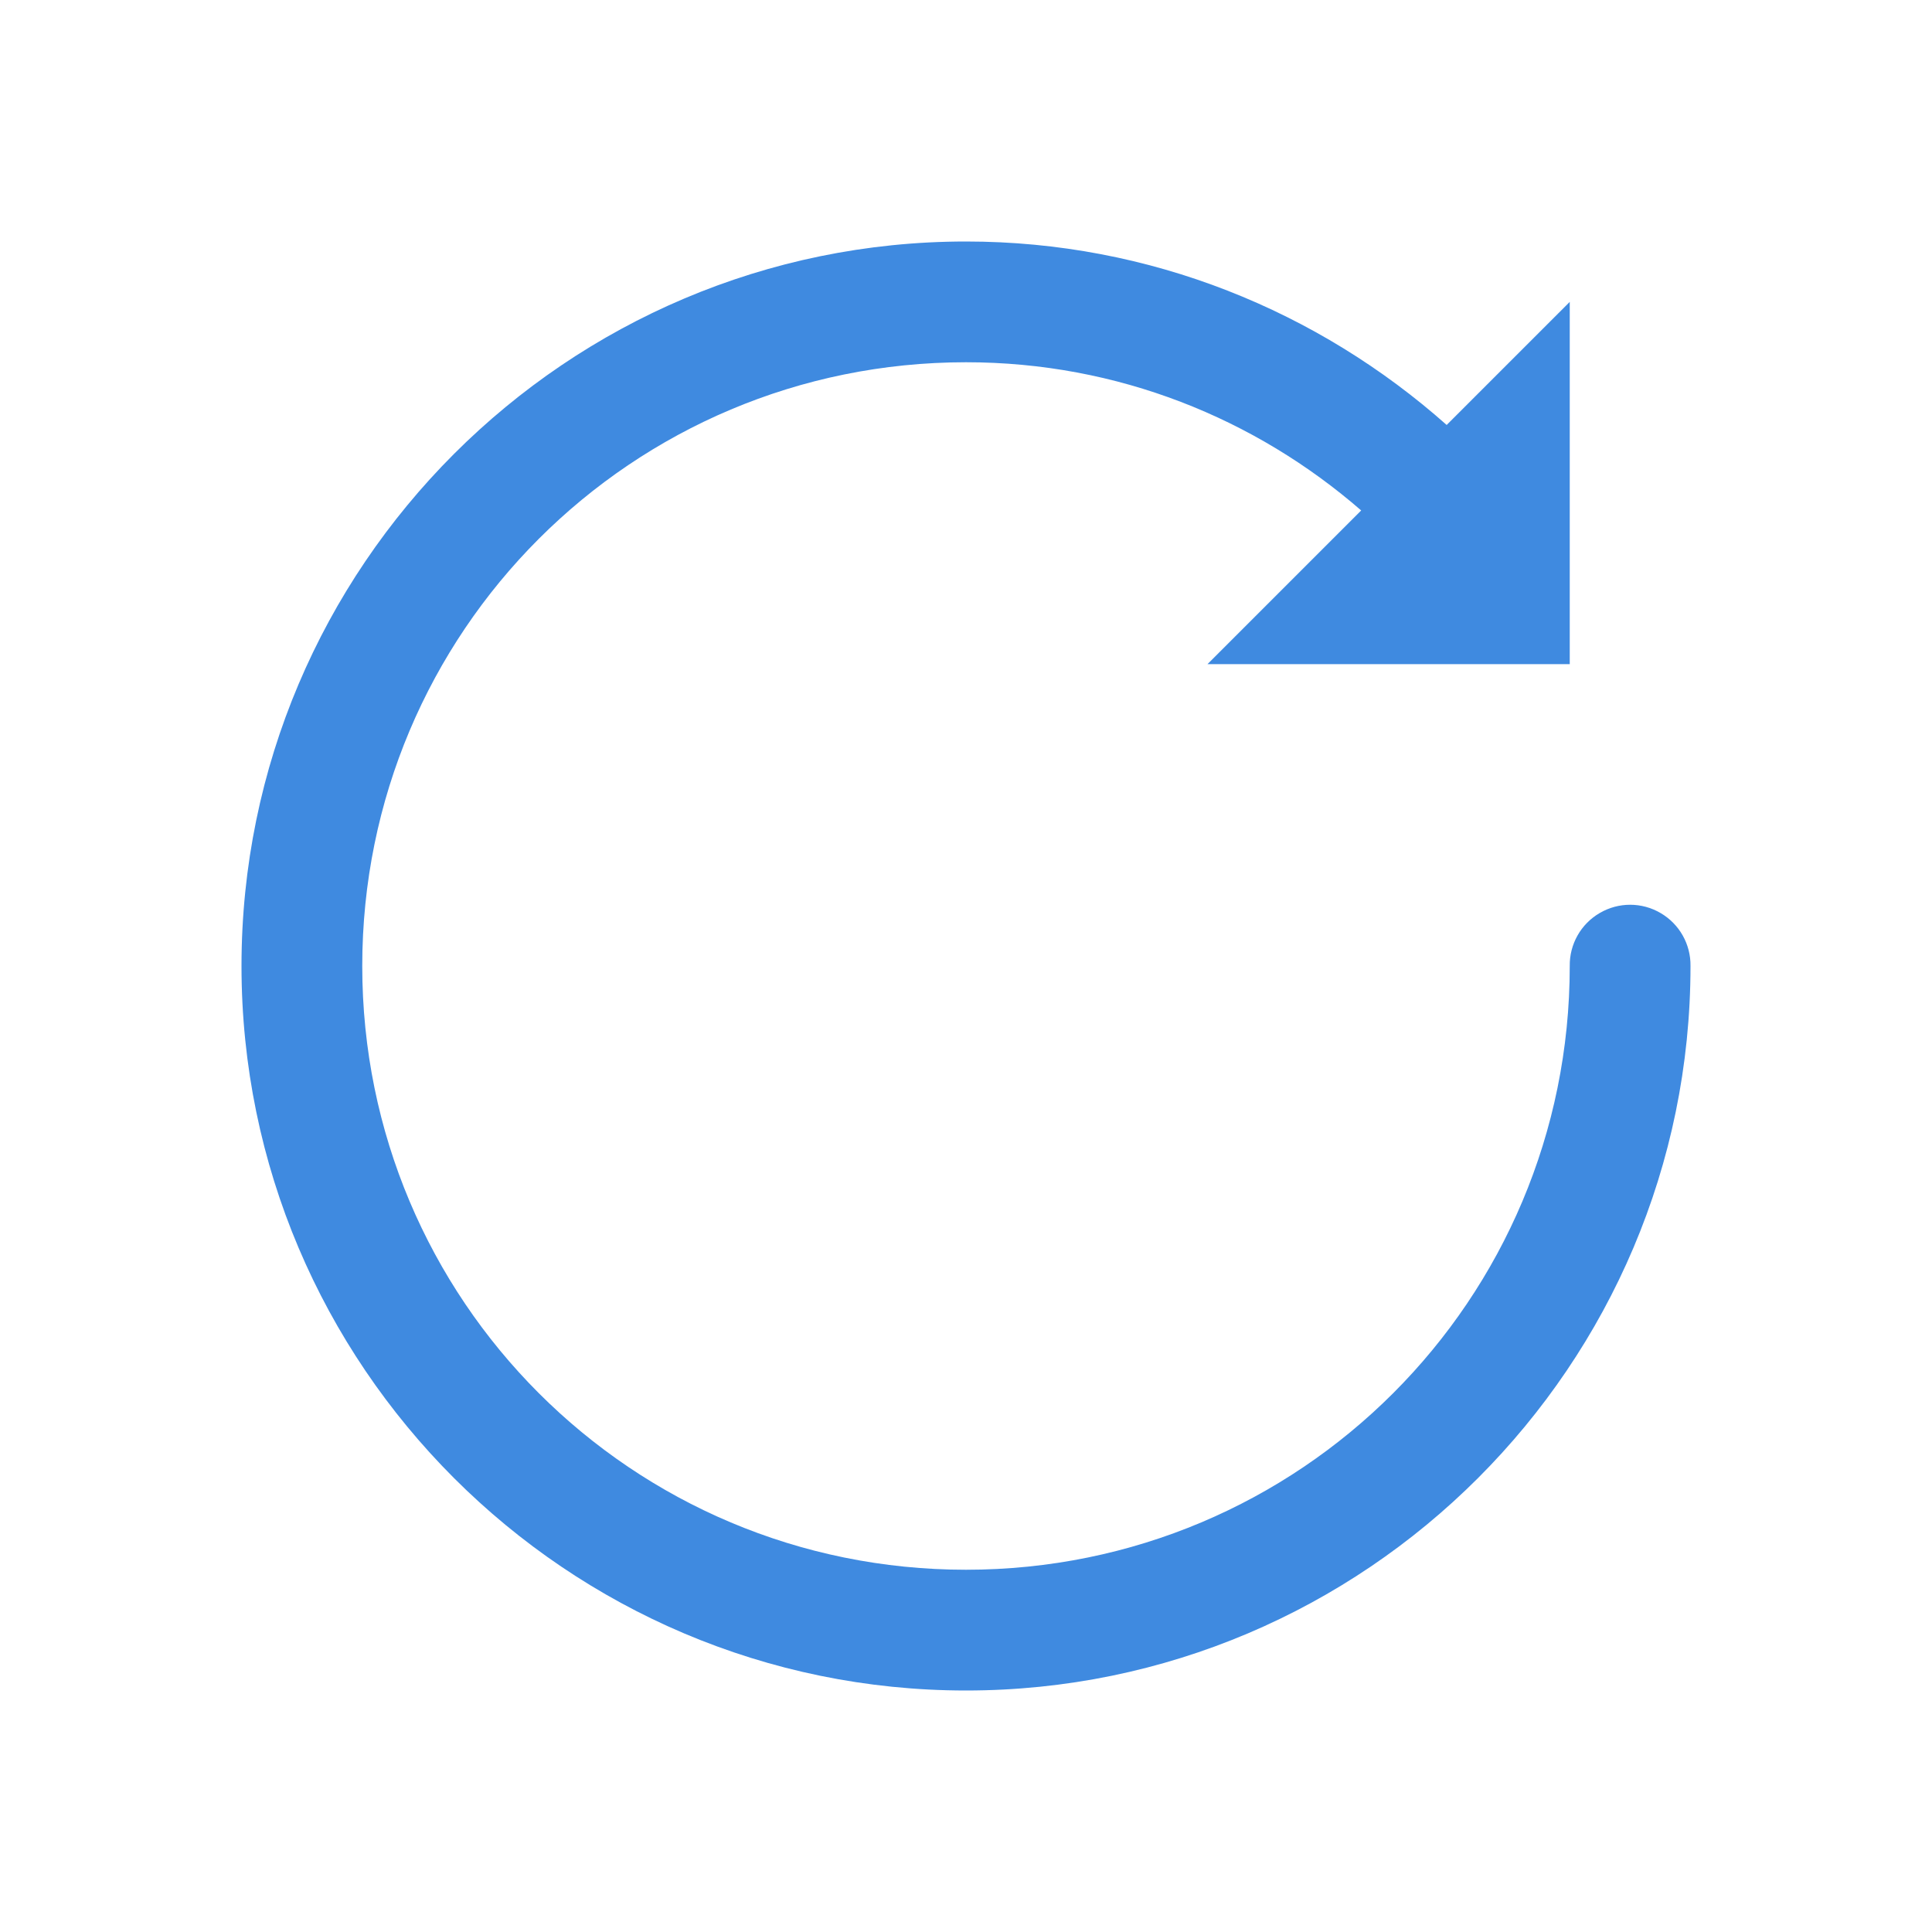
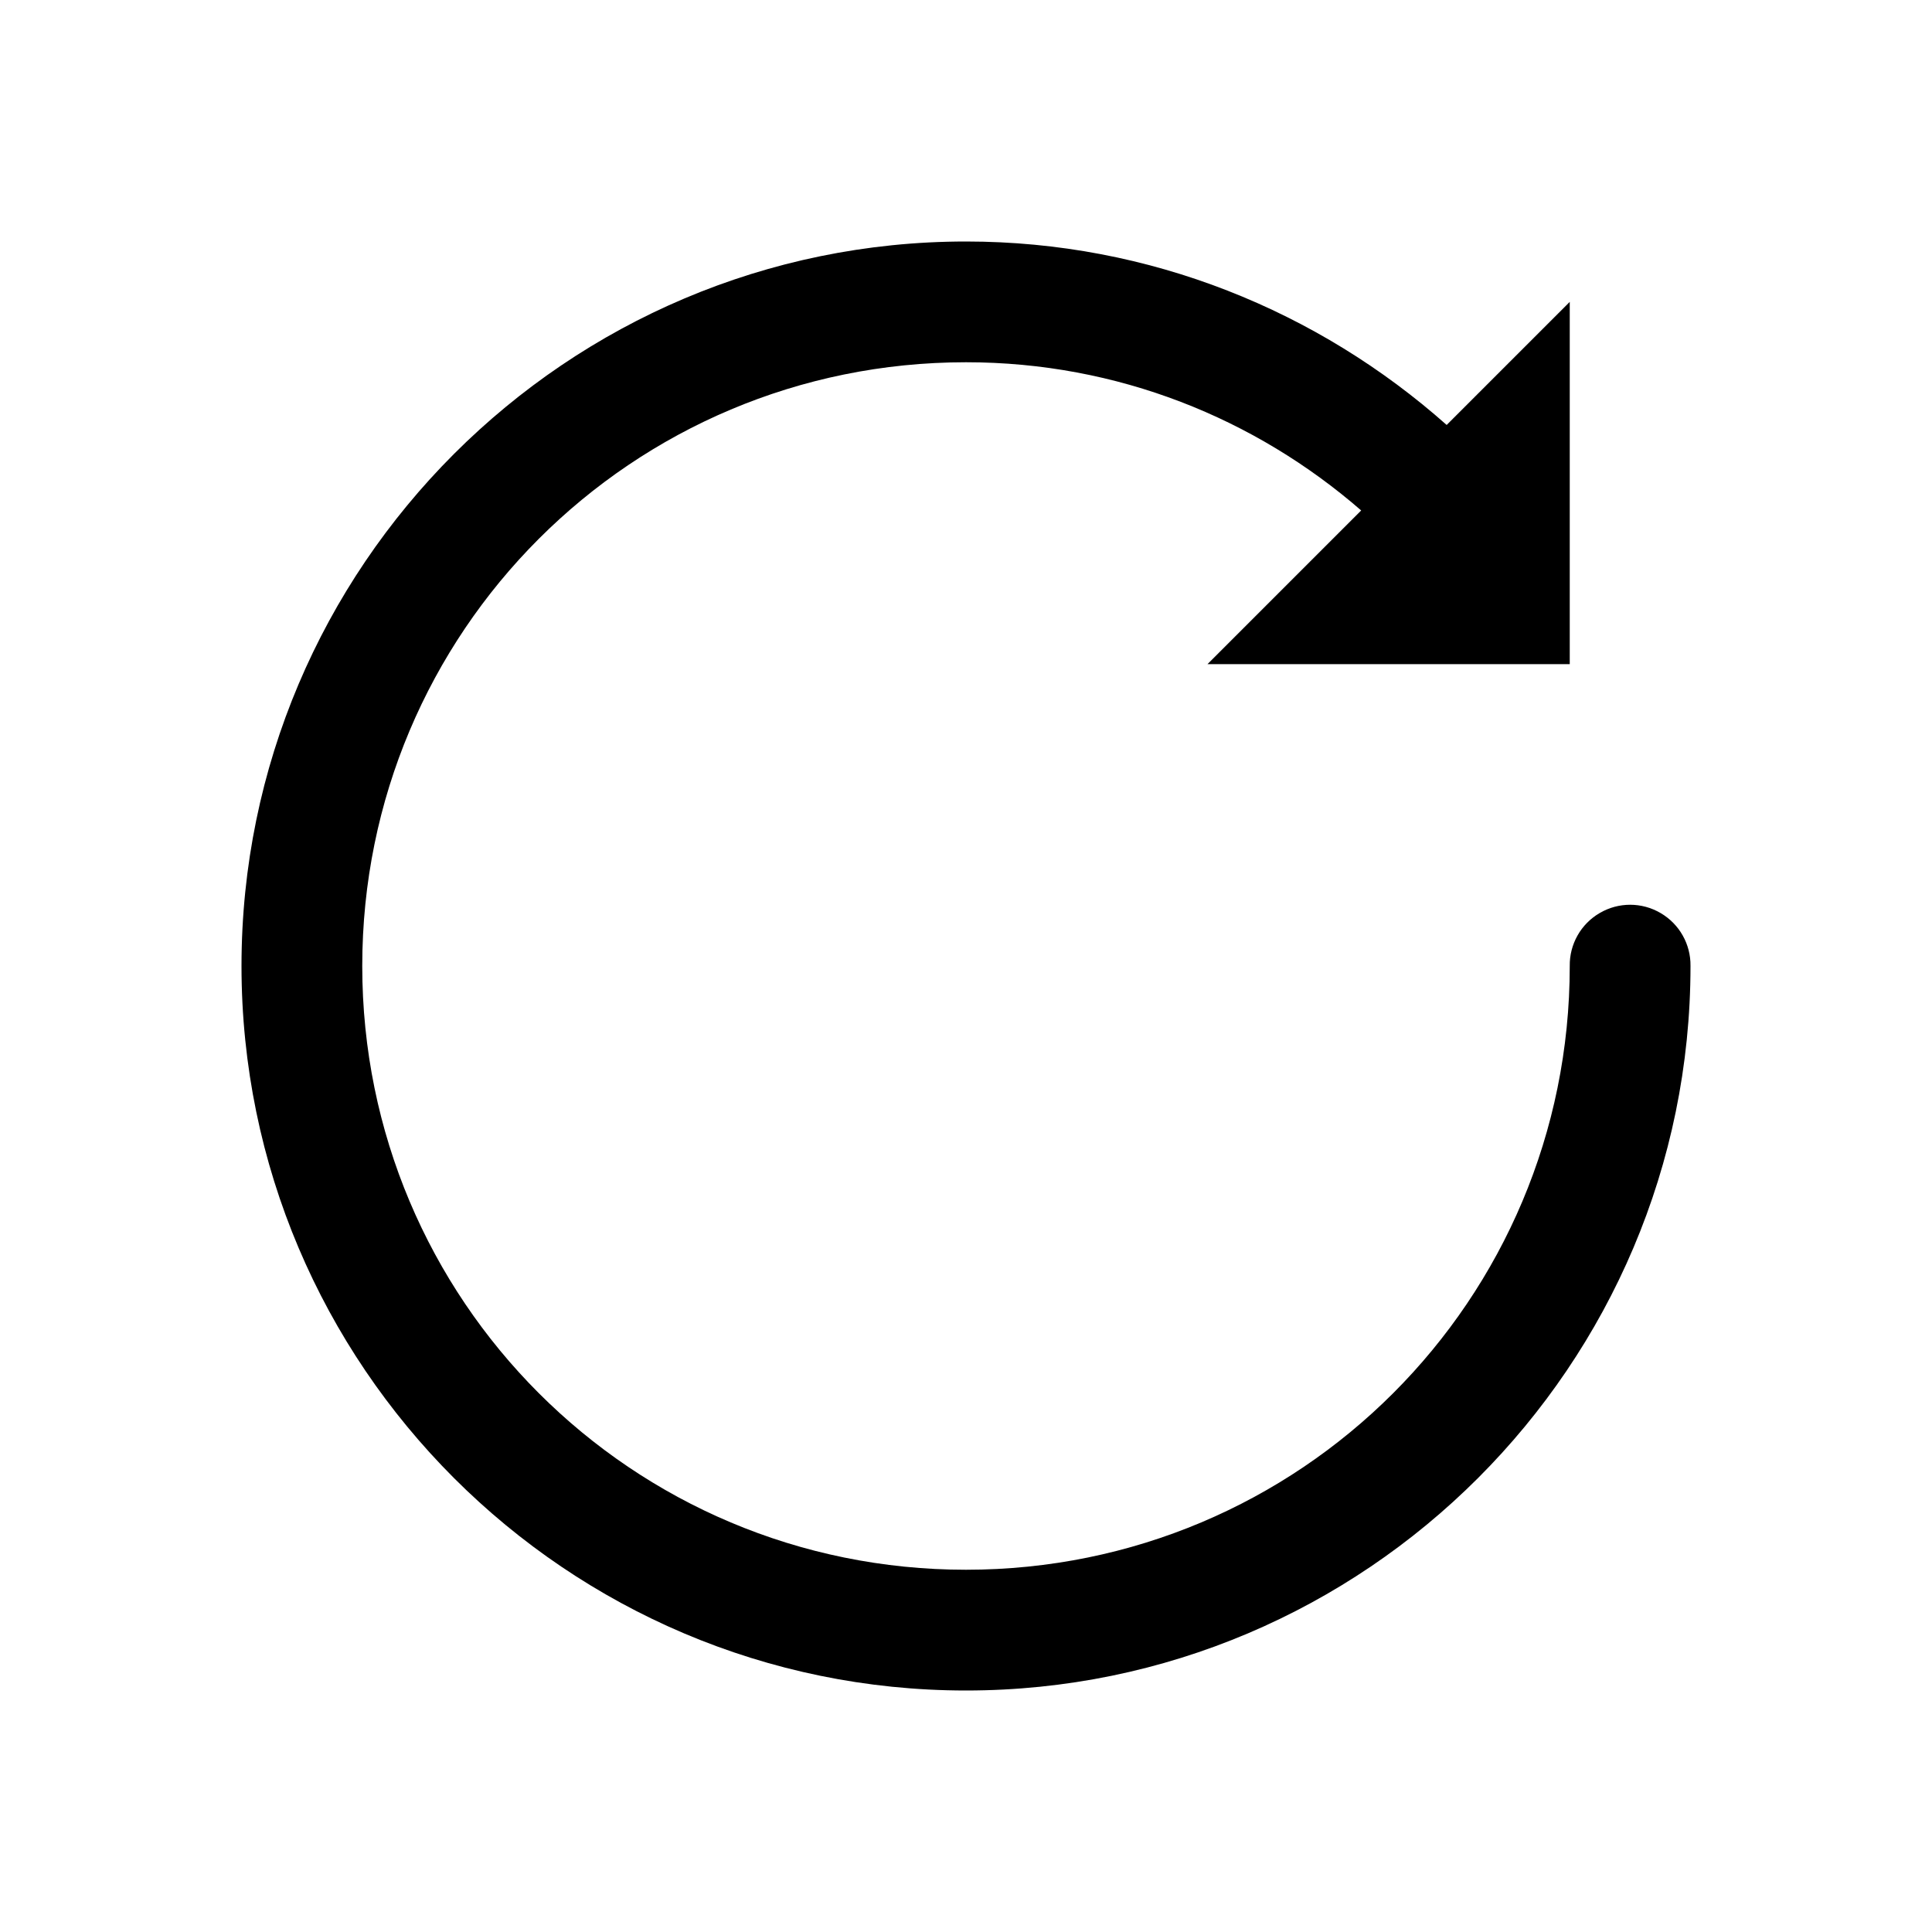
<svg xmlns="http://www.w3.org/2000/svg" width="24px" height="24px" viewBox="0 0 24 24" version="1.1">
  <g id="Icons/ic-resend" stroke="none" stroke-width="1" fill="none" fill-rule="evenodd">
    <g>
      <rect id="Rectangle" x="0" y="0" width="24" height="24" />
-       <g id="icons8-recurring_appointment" transform="translate(3, 3)" fill="#3F8AE0">
+       <g id="icons8-recurring_appointment" transform="translate(3, 3)" fill="currentColor">
        <path d="M9,0 C4.038,0 0,4.038 0,9 C0,13.962 4.038,18 9,18 C13.962,18 18,13.962 18,9 C18.004,8.73 17.862,8.478 17.628,8.342 C17.394,8.205 17.106,8.205 16.872,8.342 C16.638,8.478 16.496,8.73 16.5,9 C16.5,13.151 13.151,16.5 9,16.5 C4.849,16.5 1.5,13.151 1.5,9 C1.5,4.849 4.849,1.5 9,1.5 C10.884,1.5 12.593,2.198 13.909,3.341 L12,5.25 L16.5,5.25 L16.5,0.75 L14.971,2.279 C13.38,0.867 11.29,0 9,0 Z" id="Path" />
      </g>
    </g>
  </g>
</svg>
